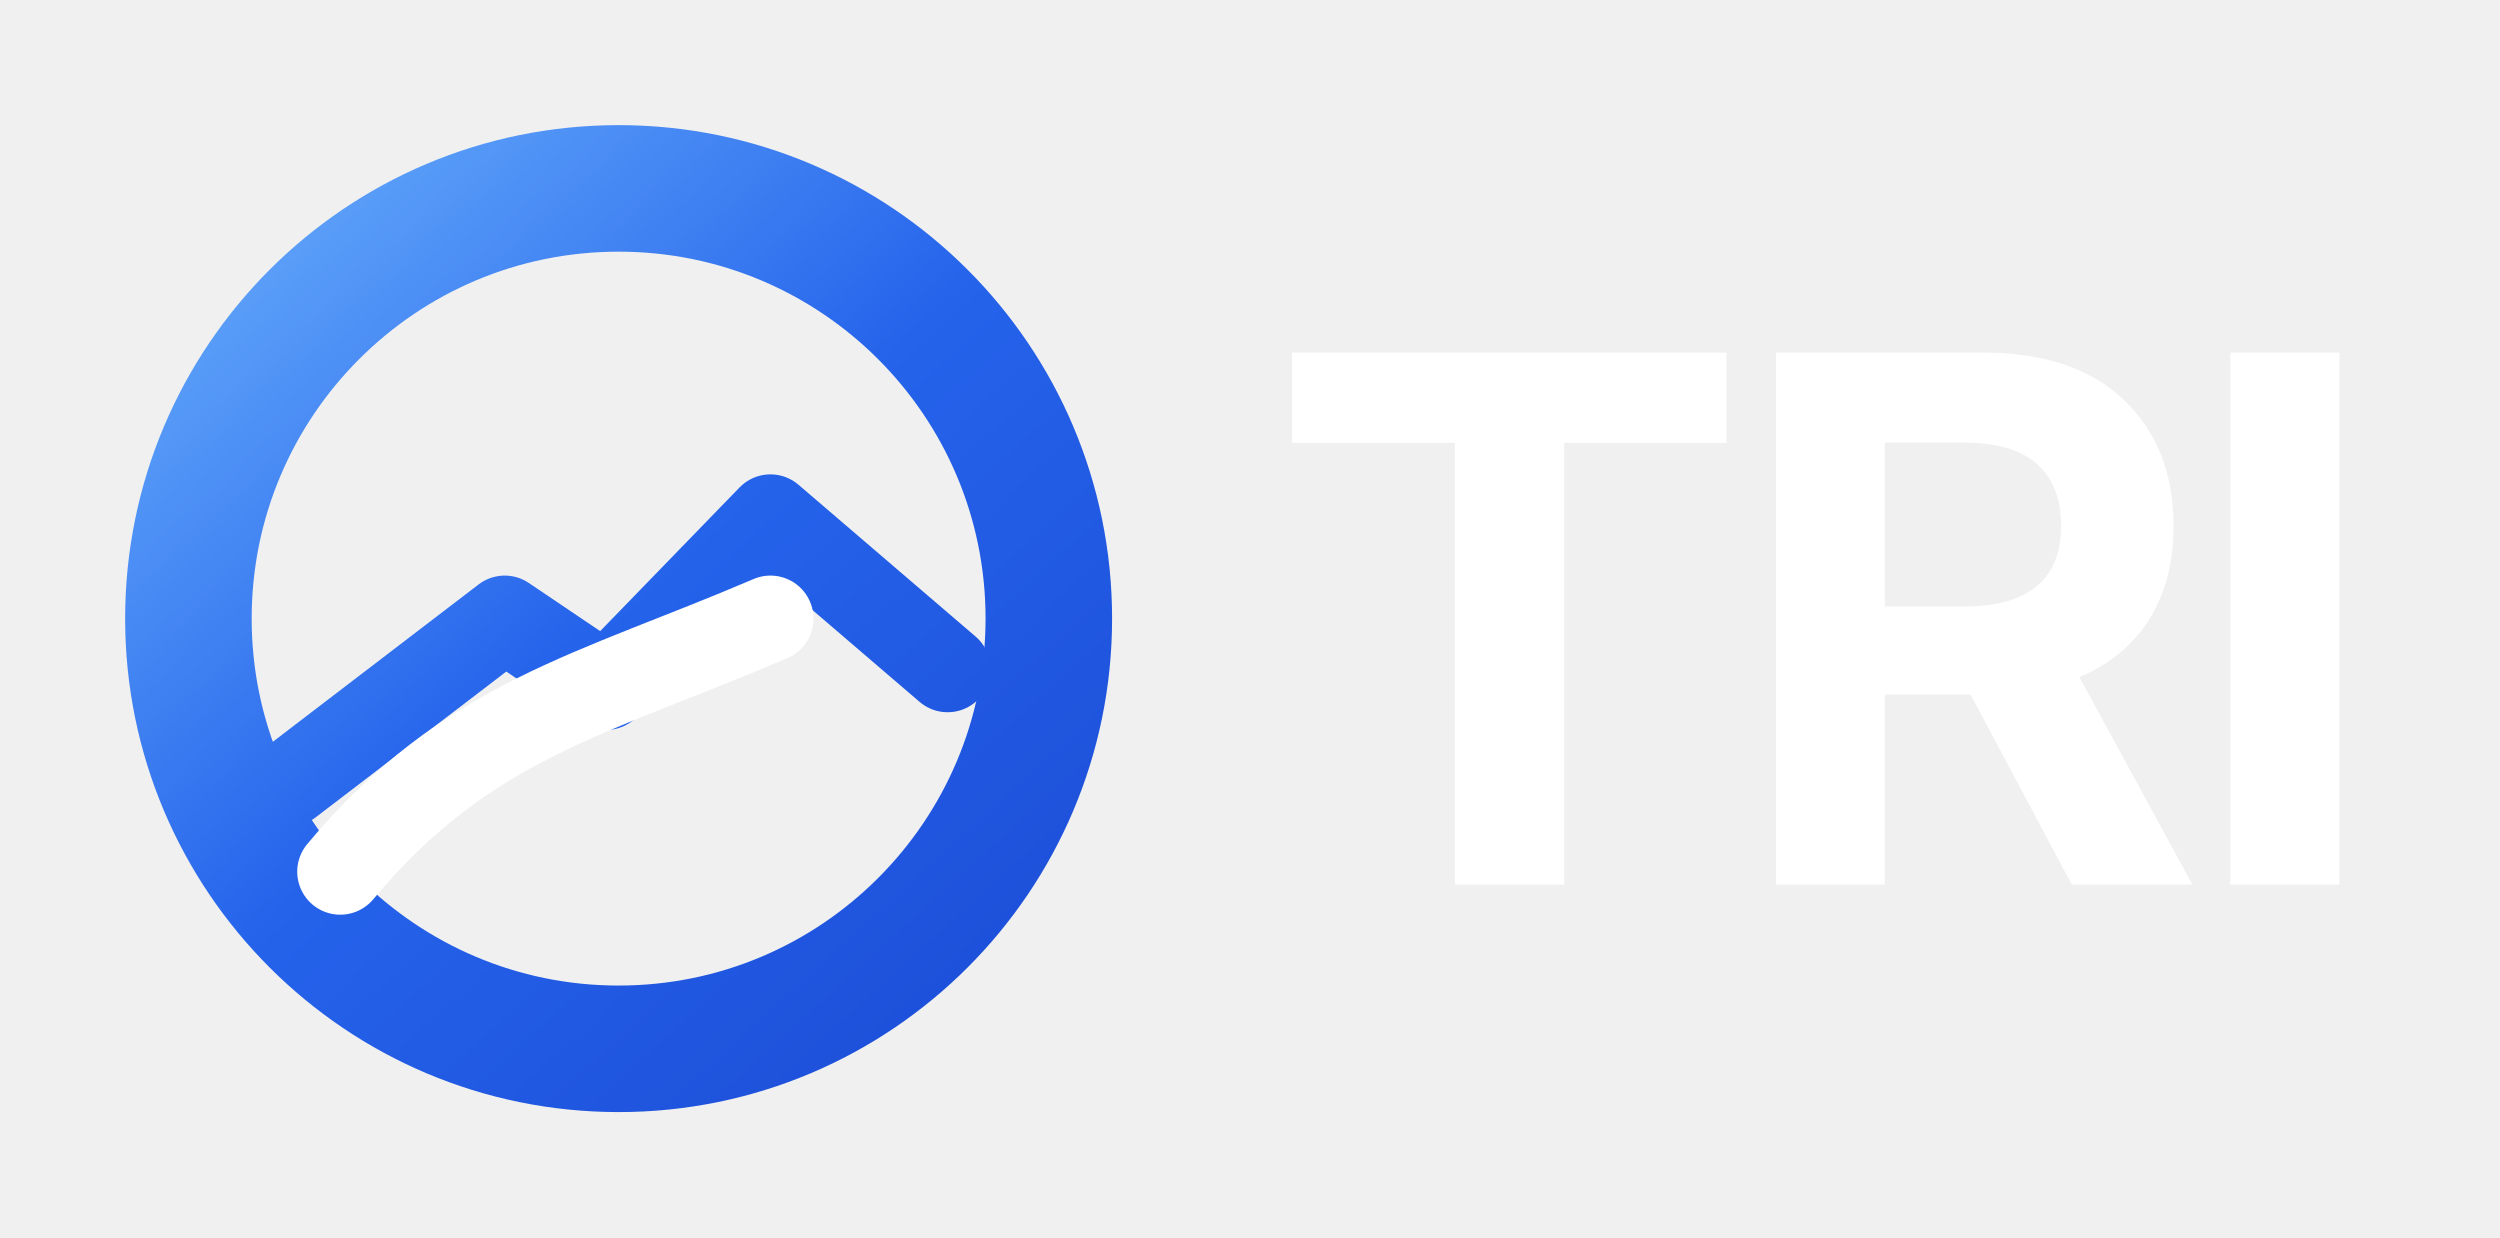
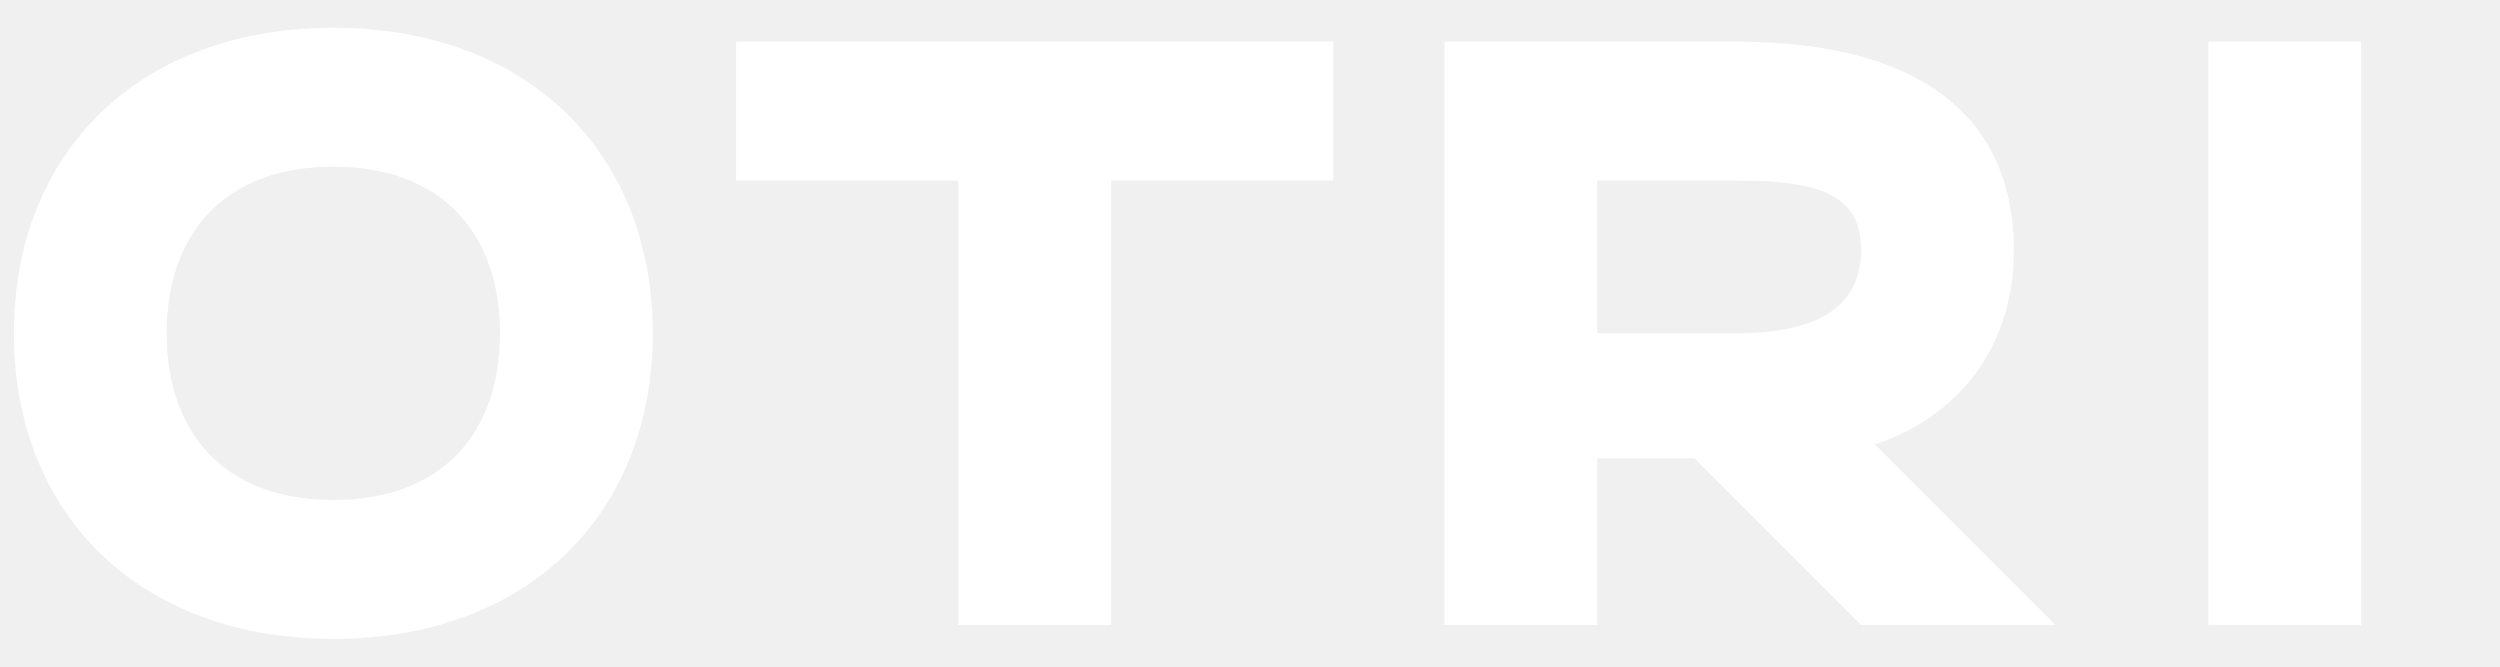
- <svg xmlns="http://www.w3.org/2000/svg" viewBox="-4 -4 88.909 44" width="711.276" height="352" role="img" aria-label="OTRI">
-   <defs>
-     <linearGradient id="oondarkm" x1="5" y1="4" x2="35" y2="37" gradientUnits="userSpaceOnUse">
-       <stop stop-color="#60a5fa" />
-       <stop offset=".48" stop-color="#2563eb" />
-       <stop offset="1" stop-color="#1d4ed8" />
-     </linearGradient>
-   </defs>
-   <g transform="translate(0 0) scale(0.9)">
-     <circle cx="20" cy="20" r="17" fill="none" stroke="url(#oondarkm)" stroke-width="5" />
-     <path d="M7 26.5 15.5 20l4 2.7L26 16l7 6" fill="none" stroke="url(#oondarkm)" stroke-width="3.4" stroke-linecap="round" stroke-linejoin="round" />
-     <path d="M9 30c5-6 10-7 17-10" fill="none" stroke="#ffffff" stroke-width="3.4" stroke-linecap="round" />
-   </g>
-   <path d="M41.95 11.75V8.54H57.4V11.75H51.63V27.46H47.74V11.75ZM59.16 27.46V8.54H66.53Q69.76 8.54 71.53 10.22Q73.3 11.91 73.3 14.7Q73.3 16.64 72.44 18.02Q71.57 19.4 69.95 20.08L73.97 27.46H69.68L66.08 20.7H63.03V27.46ZM63.03 17.57H65.82Q69.3 17.57 69.3 14.7Q69.3 13.26 68.44 12.5Q67.59 11.74 65.81 11.74H63.03ZM79.2 8.54V27.46H75.32V8.54Z" fill="#ffffff" />
+ <svg xmlns="http://www.w3.org/2000/svg" viewBox="0 0 180 48" width="180" height="48" role="img" aria-label="OTRI — Open Trail Running Index">
+   <path d="M24 2C10 2 1 11 1 24s9 22 23 22 23-9 23-22S38 2 24 2Zm0 10c8 0 12 5 12 12s-4 12-12 12-12-5-12-12 4-12 12-12Z" fill="#ffffff" fill-rule="evenodd" />
+   <path d="M53 3h43v10H80v32H69V13H53Z" fill="#ffffff" fill-rule="evenodd" />
+   <path d="M104 3h21c14 0 20 6 20 15 0 7-4 12-10 14l13 13h-14l-12-12h-7v12h-11V3Zm11 10v11h10c6 0 9-2 9-6s-3-5-9-5h-10Z" fill="#ffffff" fill-rule="evenodd" />
+   <path d="M159 3h11v42h-11Z" fill="#ffffff" fill-rule="evenodd" />
</svg>
